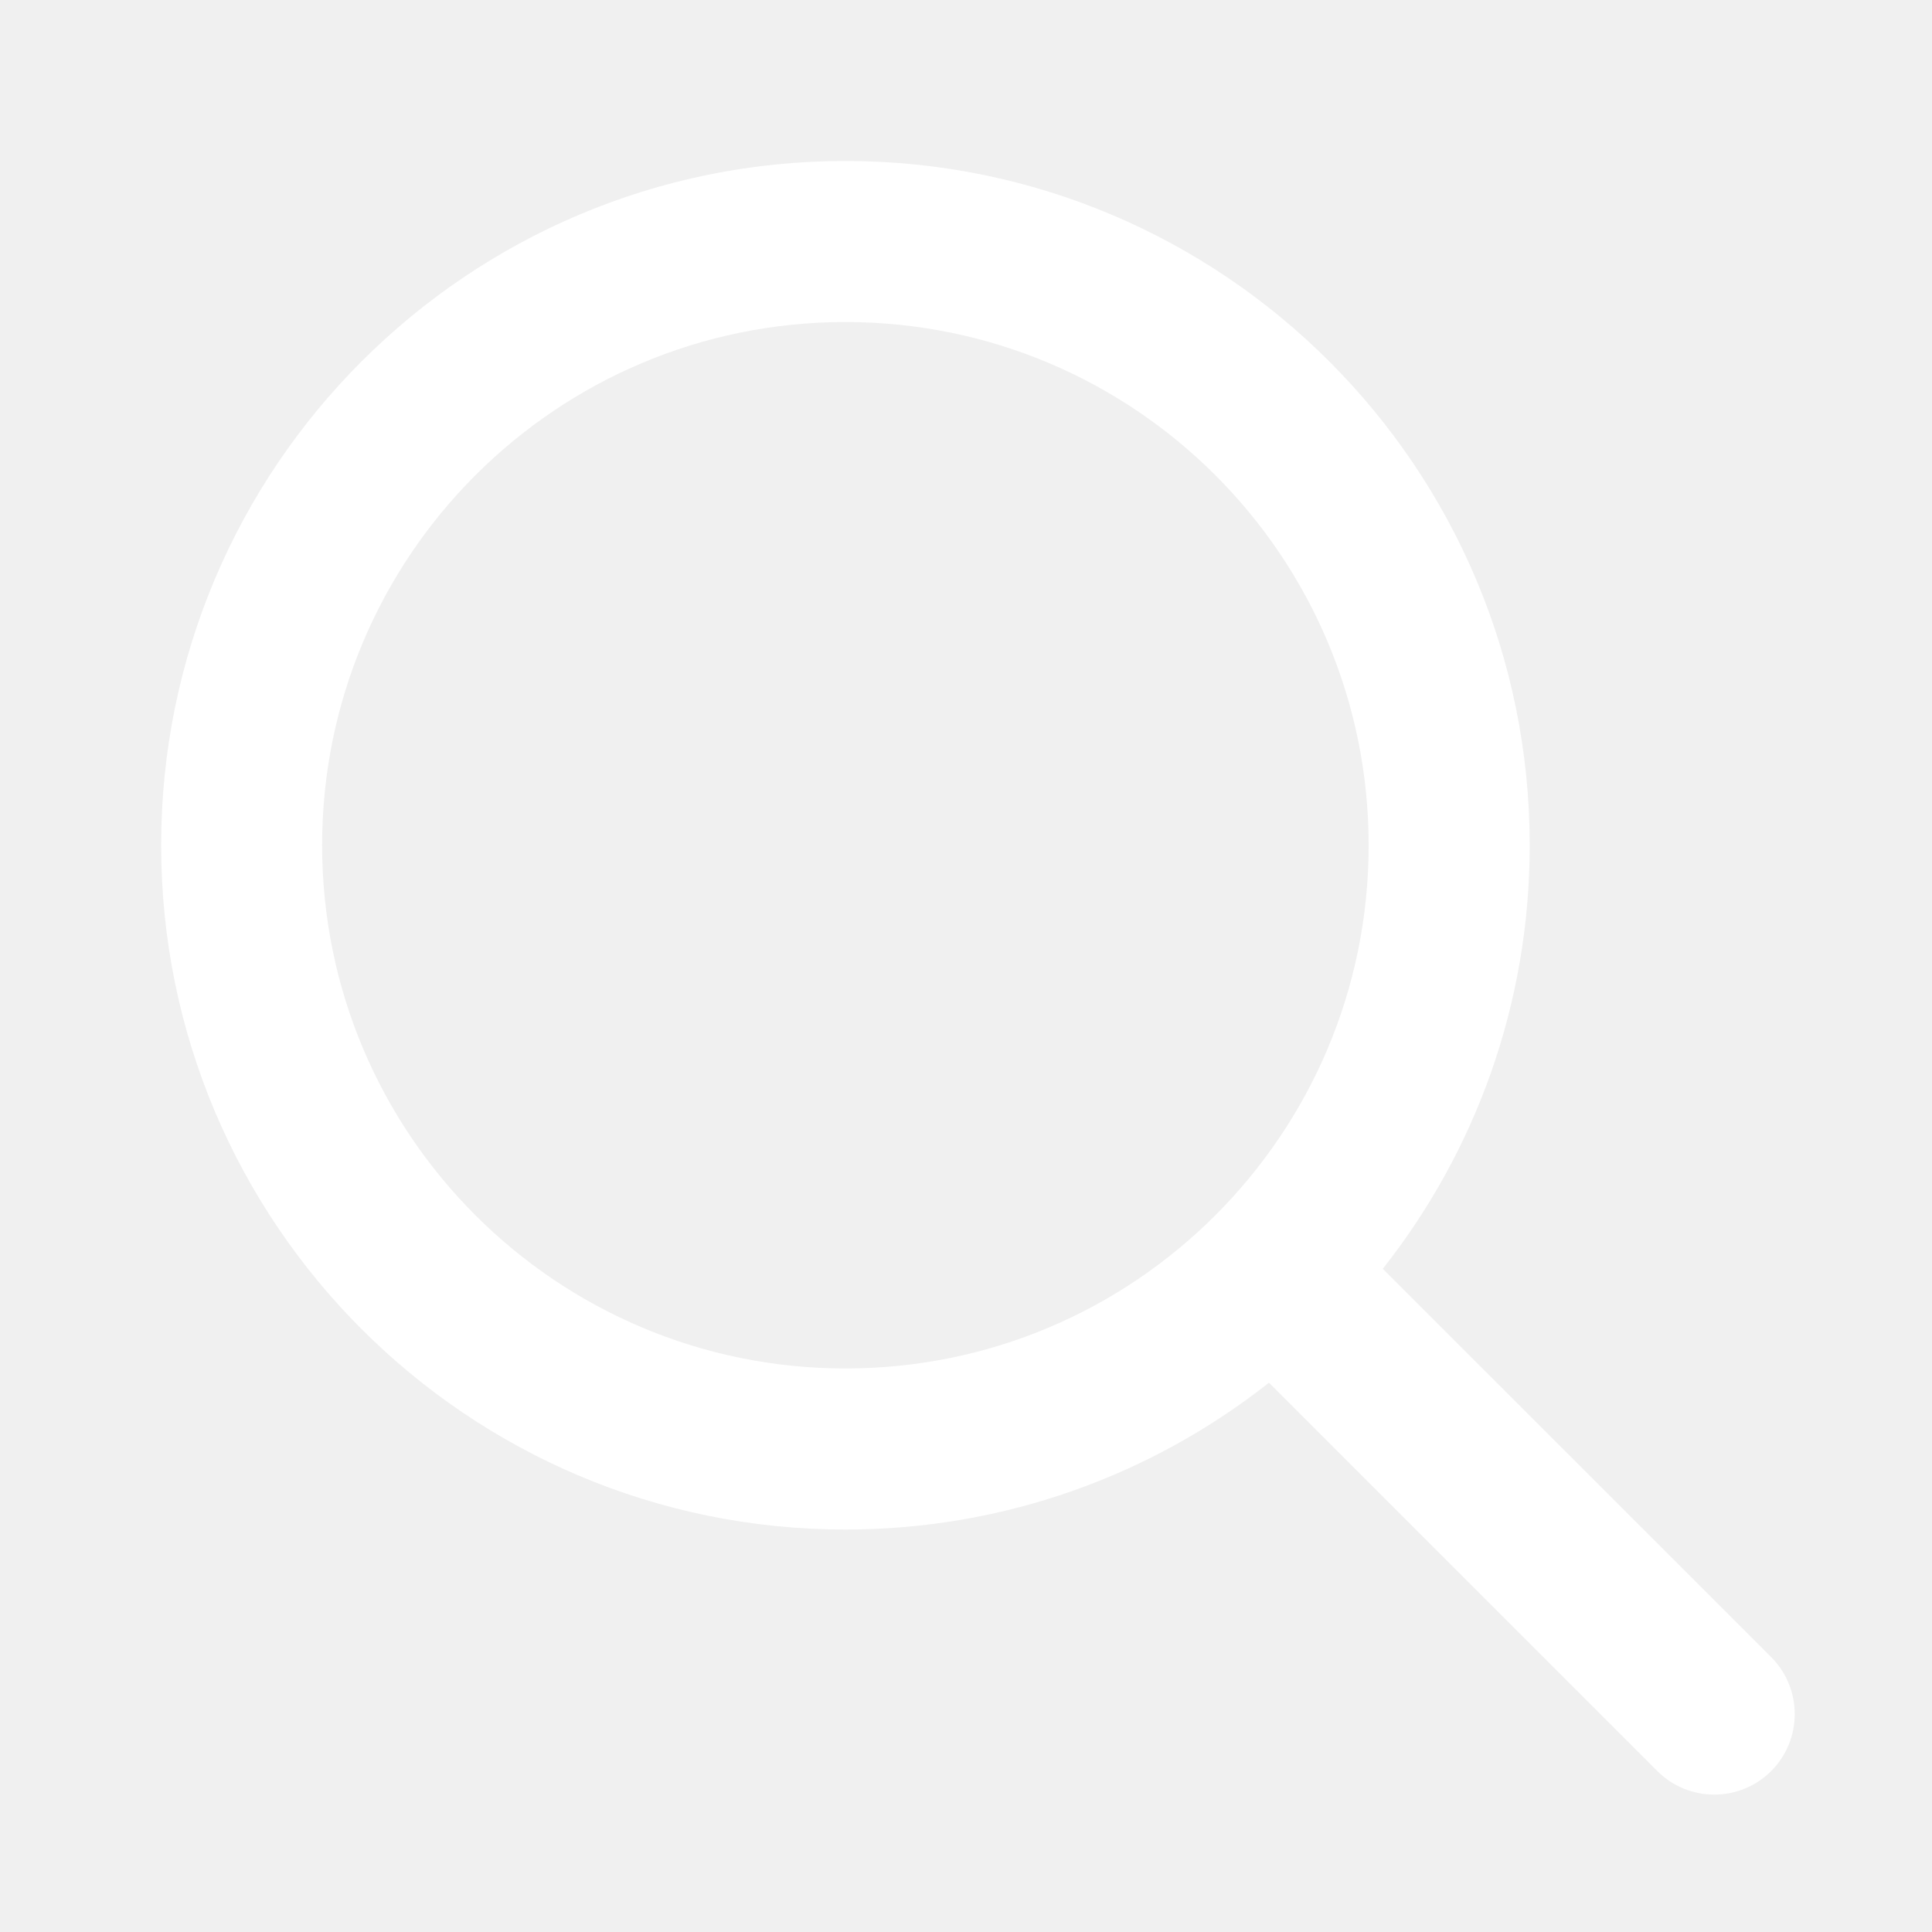
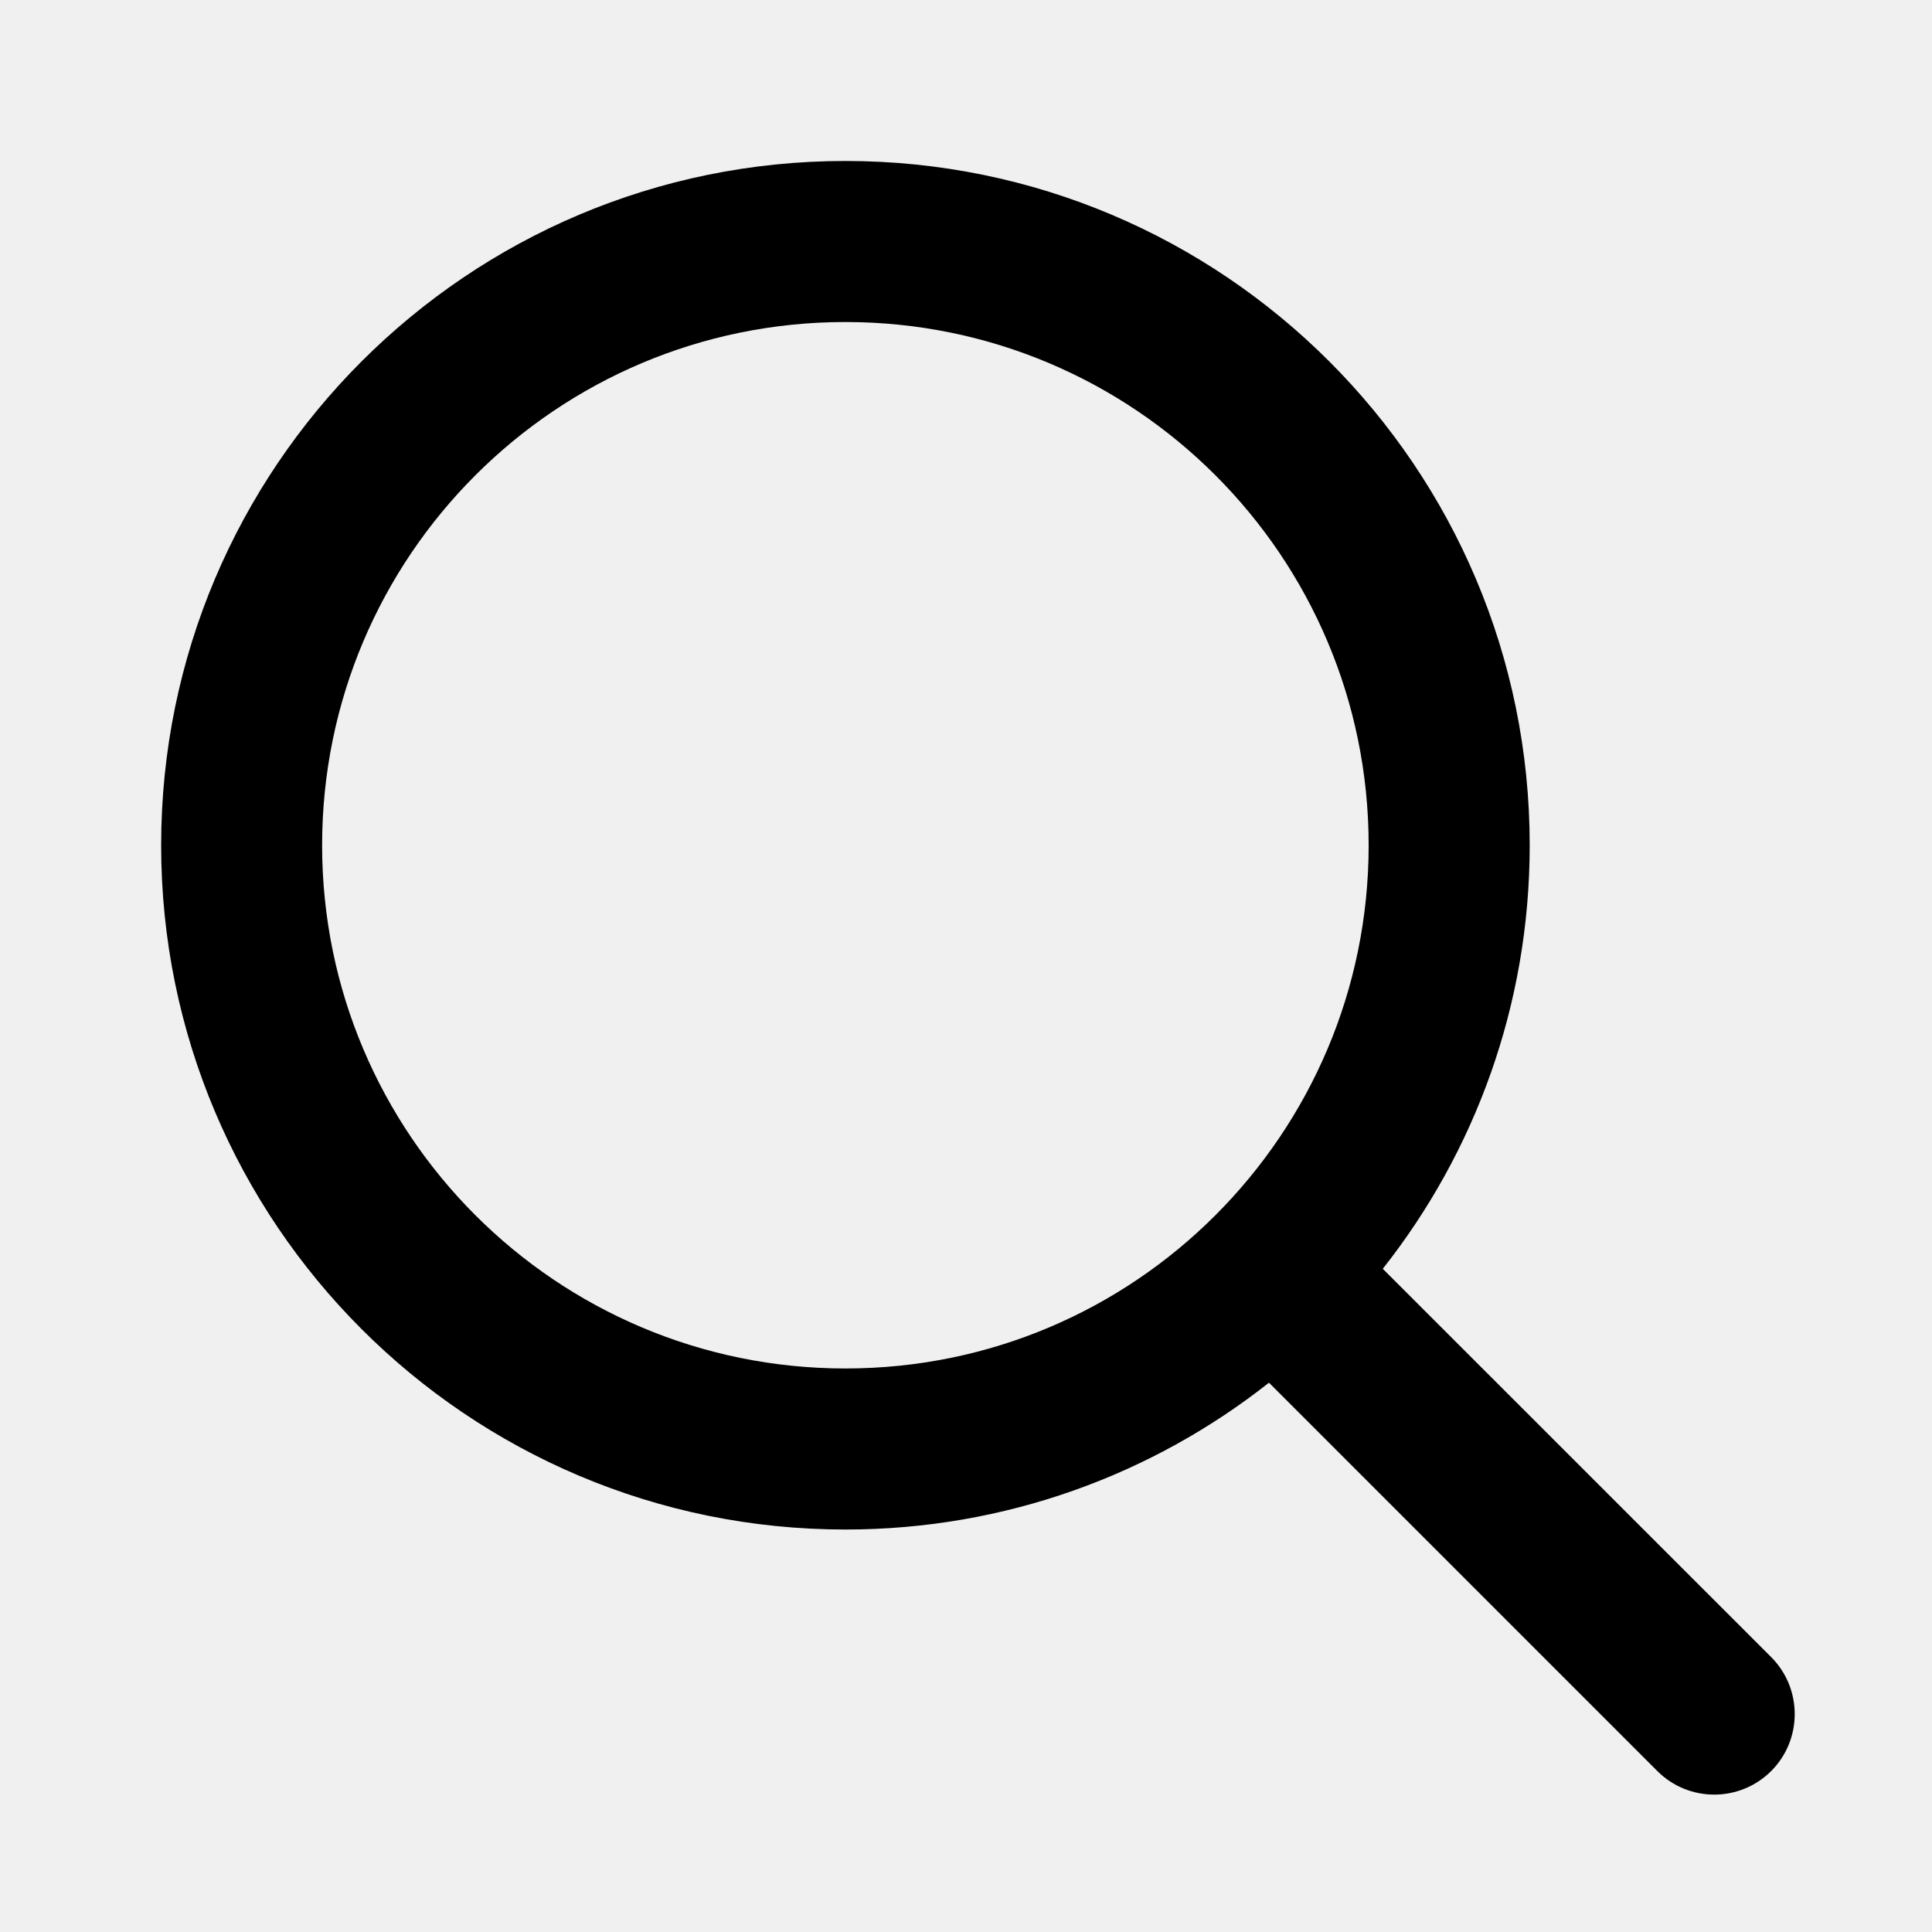
- <svg xmlns="http://www.w3.org/2000/svg" width="22" height="22" viewBox="0 0 22 22" fill="none" id="search">
-   <path fill-rule="evenodd" clip-rule="evenodd" d="M9.627 1.833C5.324 1.833 1.835 5.322 1.835 9.625C1.835 13.928 5.324 17.417 9.627 17.417C11.448 17.417 13.124 16.791 14.45 15.745L18.872 20.167C19.23 20.525 19.81 20.525 20.169 20.167C20.526 19.809 20.526 19.228 20.169 18.87L15.746 14.448C16.793 13.122 17.419 11.446 17.419 9.625C17.419 5.322 13.93 1.833 9.627 1.833ZM3.668 9.625C3.668 6.334 6.336 3.667 9.627 3.667C12.918 3.667 15.585 6.334 15.585 9.625C15.585 11.271 14.919 12.759 13.84 13.838C12.761 14.918 11.272 15.583 9.627 15.583C6.336 15.583 3.668 12.916 3.668 9.625Z" fill="white" />
+ <svg xmlns="http://www.w3.org/2000/svg" width="22" height="22" viewBox="0 0 22 22" id="search">
+   <path fill-rule="evenodd" clip-rule="evenodd" d="M9.627 1.833C5.324 1.833 1.835 5.322 1.835 9.625C1.835 13.928 5.324 17.417 9.627 17.417C11.448 17.417 13.124 16.791 14.45 15.745L18.872 20.167C19.23 20.525 19.81 20.525 20.169 20.167C20.526 19.809 20.526 19.228 20.169 18.87L15.746 14.448C16.793 13.122 17.419 11.446 17.419 9.625C17.419 5.322 13.93 1.833 9.627 1.833ZM3.668 9.625C3.668 6.334 6.336 3.667 9.627 3.667C12.918 3.667 15.585 6.334 15.585 9.625C15.585 11.271 14.919 12.759 13.84 13.838C12.761 14.918 11.272 15.583 9.627 15.583C6.336 15.583 3.668 12.916 3.668 9.625Z" />
</svg>
